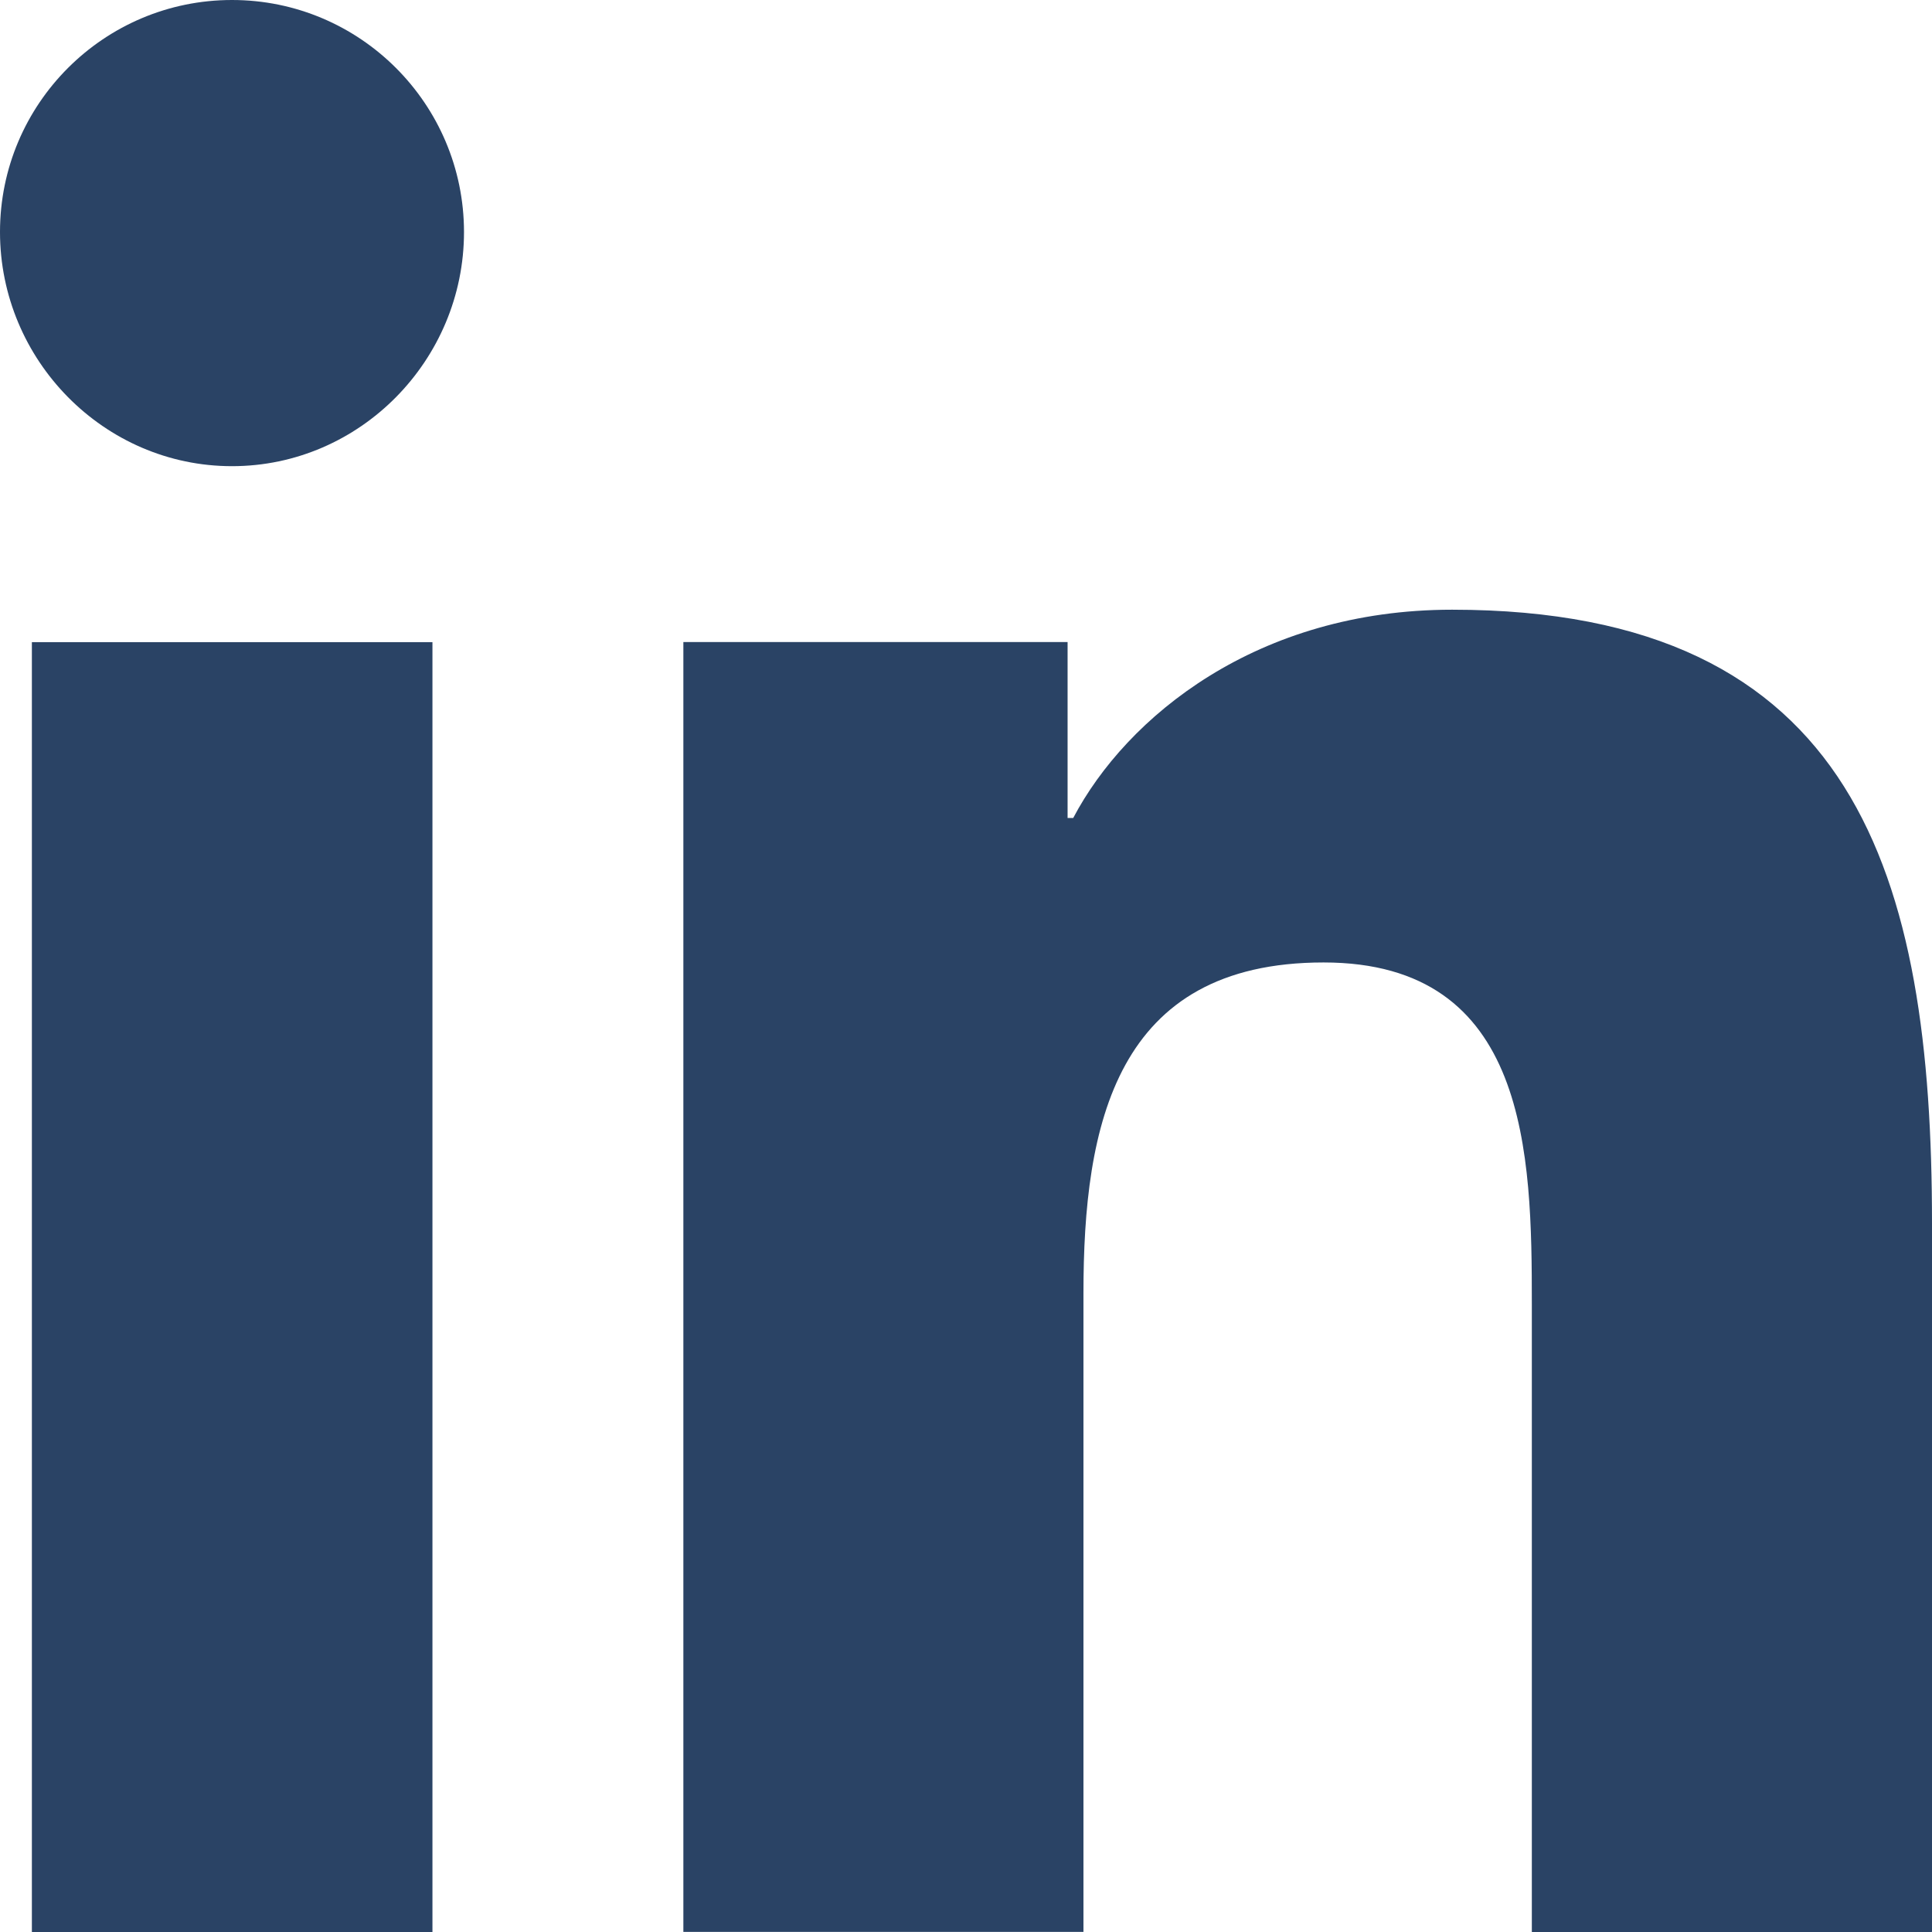
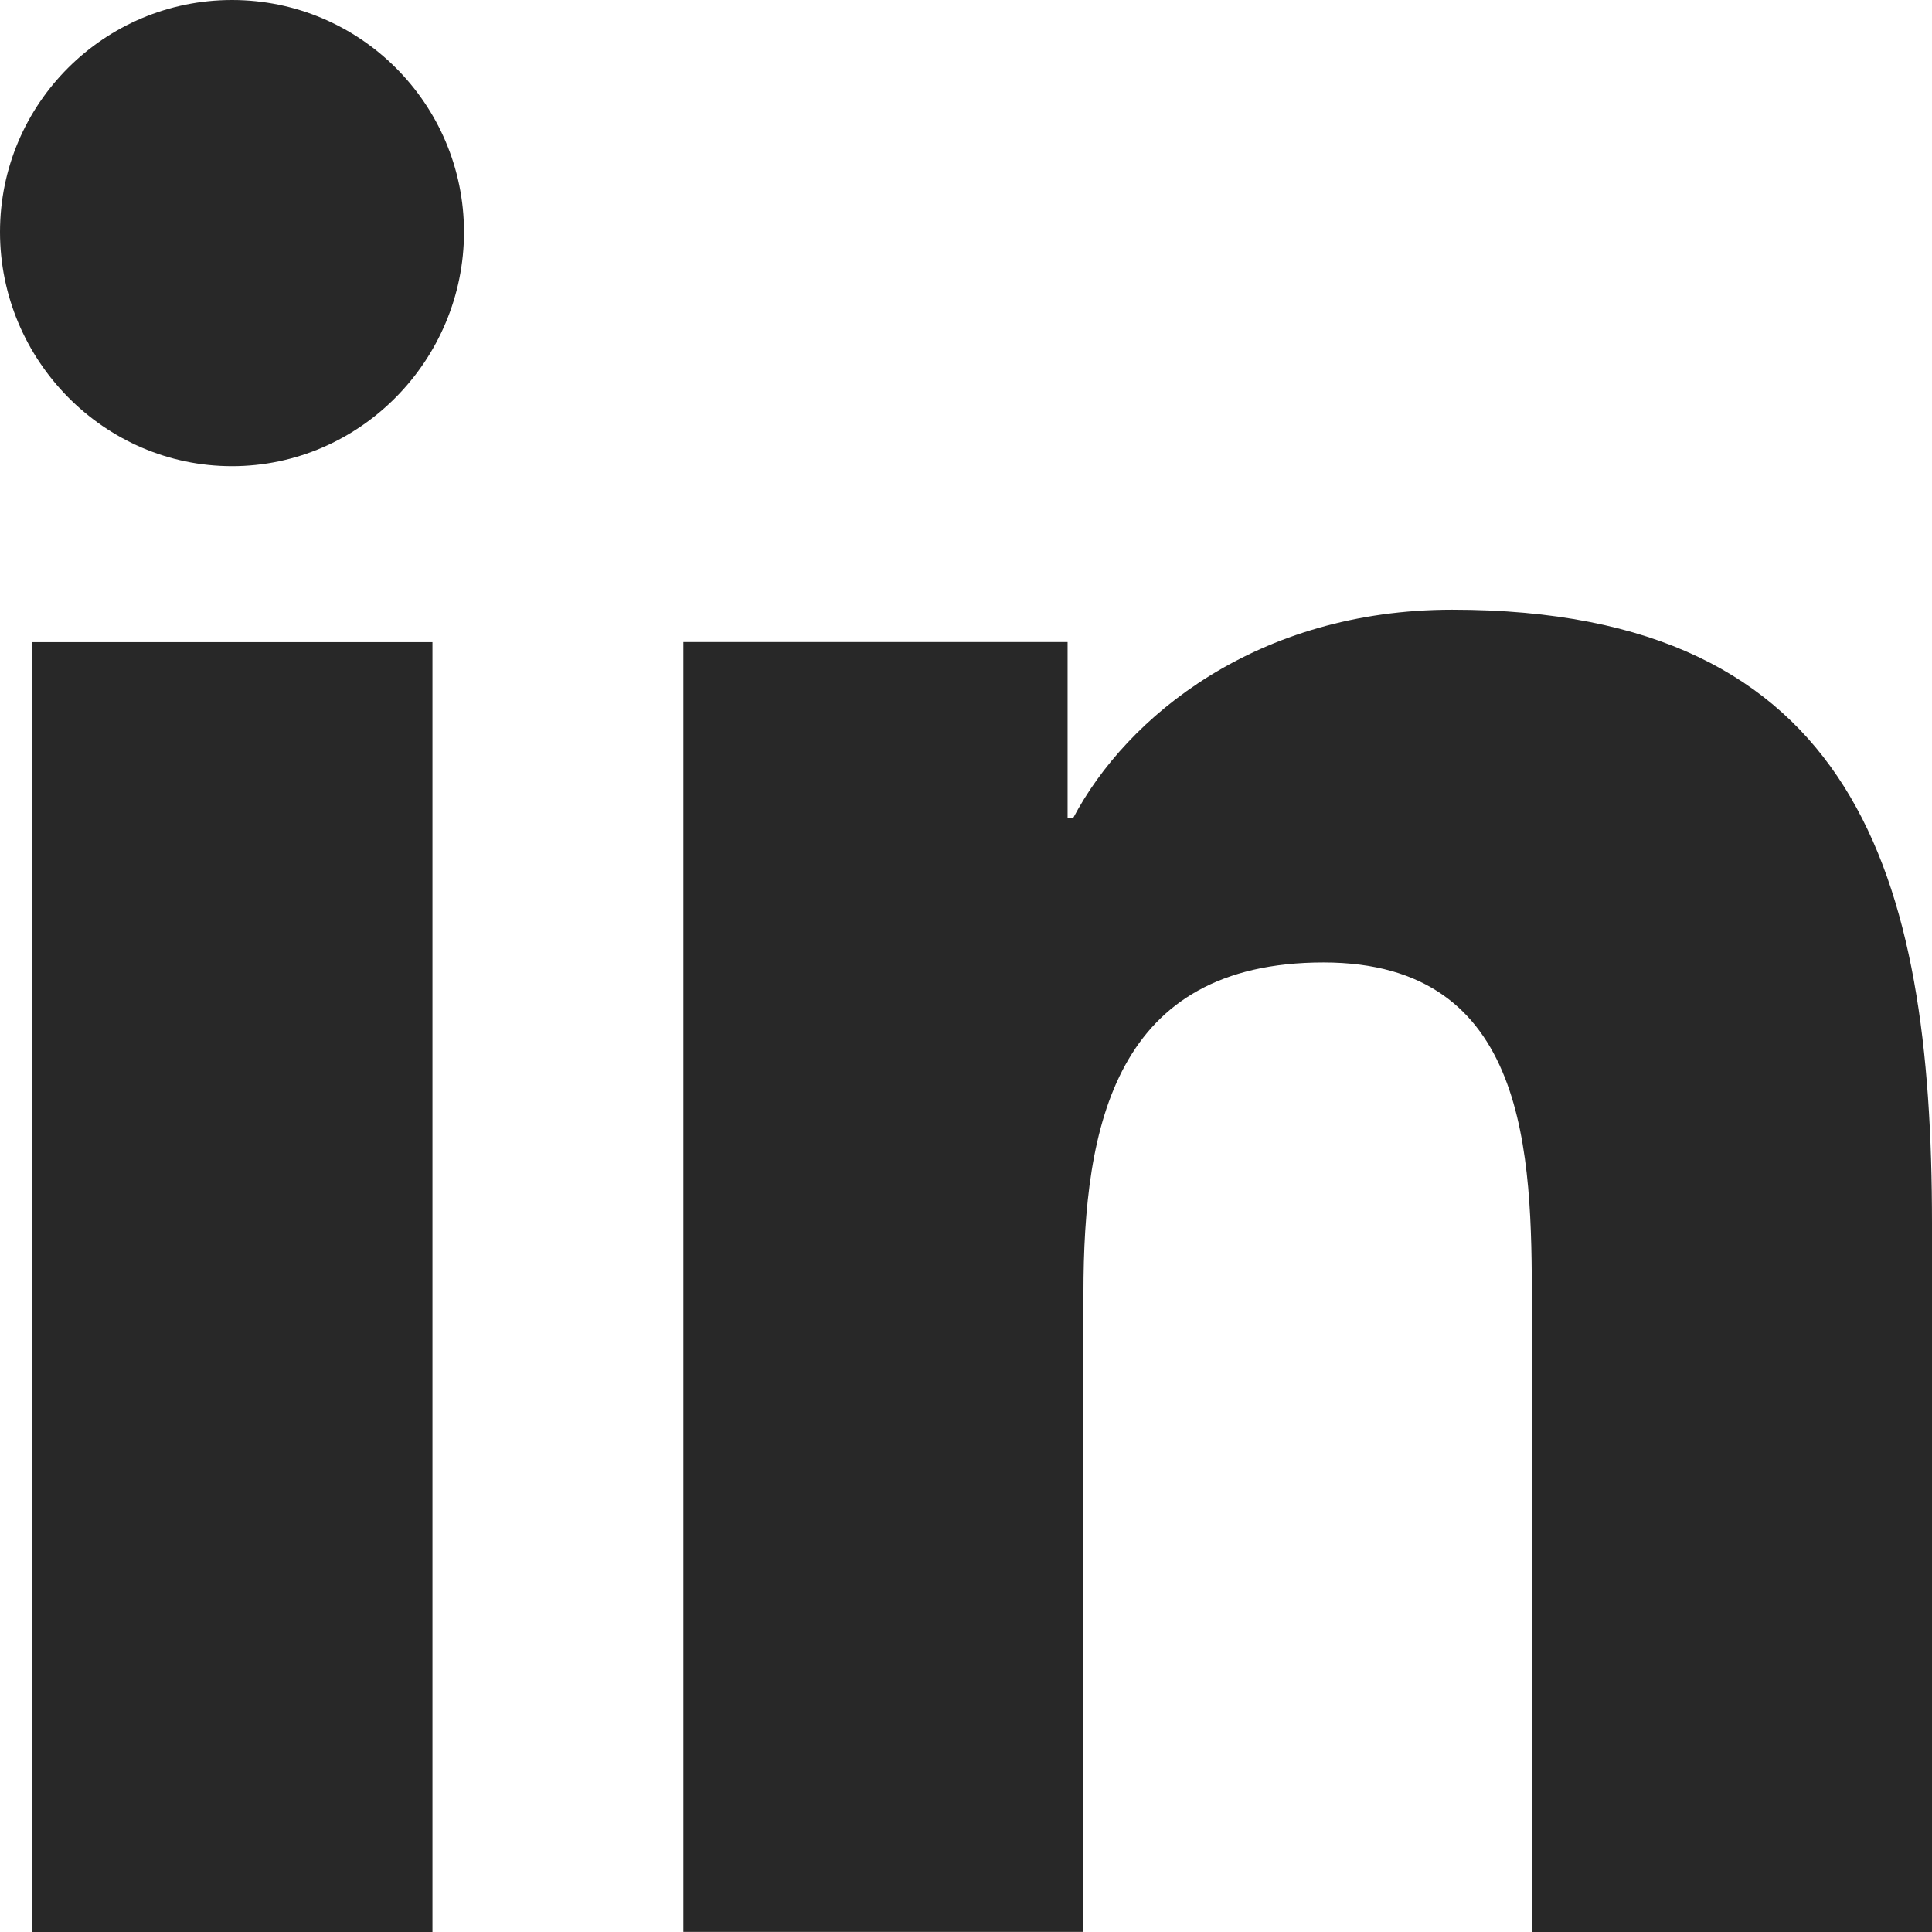
<svg xmlns="http://www.w3.org/2000/svg" id="Bold" enable-background="new 0 0 24 24" height="512" viewBox="0 0 24 24" width="512">
-   <path d="m23.994 24v-.001h.006v-8.802c0-4.306-.927-7.623-5.961-7.623-2.42 0-4.044 1.328-4.707 2.587h-.07v-2.185h-4.773v16.023h4.97v-7.934c0-2.089.396-4.109 2.983-4.109 2.549 0 2.587 2.384 2.587 4.243v7.801z" fill="#2A4365" />
-   <path d="m.396 7.977h4.976v16.023h-4.976z" fill="#2A4365" />
-   <path d="m2.882 0c-1.591 0-2.882 1.291-2.882 2.882s1.291 2.909 2.882 2.909 2.882-1.318 2.882-2.909c-.001-1.591-1.292-2.882-2.882-2.882z" fill="#2A4365" />
+   <path d="m23.994 24v-.001h.006v-8.802c0-4.306-.927-7.623-5.961-7.623-2.42 0-4.044 1.328-4.707 2.587h-.07v-2.185h-4.773v16.023h4.97v-7.934c0-2.089.396-4.109 2.983-4.109 2.549 0 2.587 2.384 2.587 4.243v7.801z" fill="rgba(0, 0, 0, 0.84)" />
+   <path d="m.396 7.977h4.976v16.023h-4.976z" fill="rgba(0, 0, 0, 0.84)" />
+   <path d="m2.882 0c-1.591 0-2.882 1.291-2.882 2.882s1.291 2.909 2.882 2.909 2.882-1.318 2.882-2.909c-.001-1.591-1.292-2.882-2.882-2.882z" fill="rgba(0, 0, 0, 0.84)" />
</svg>
